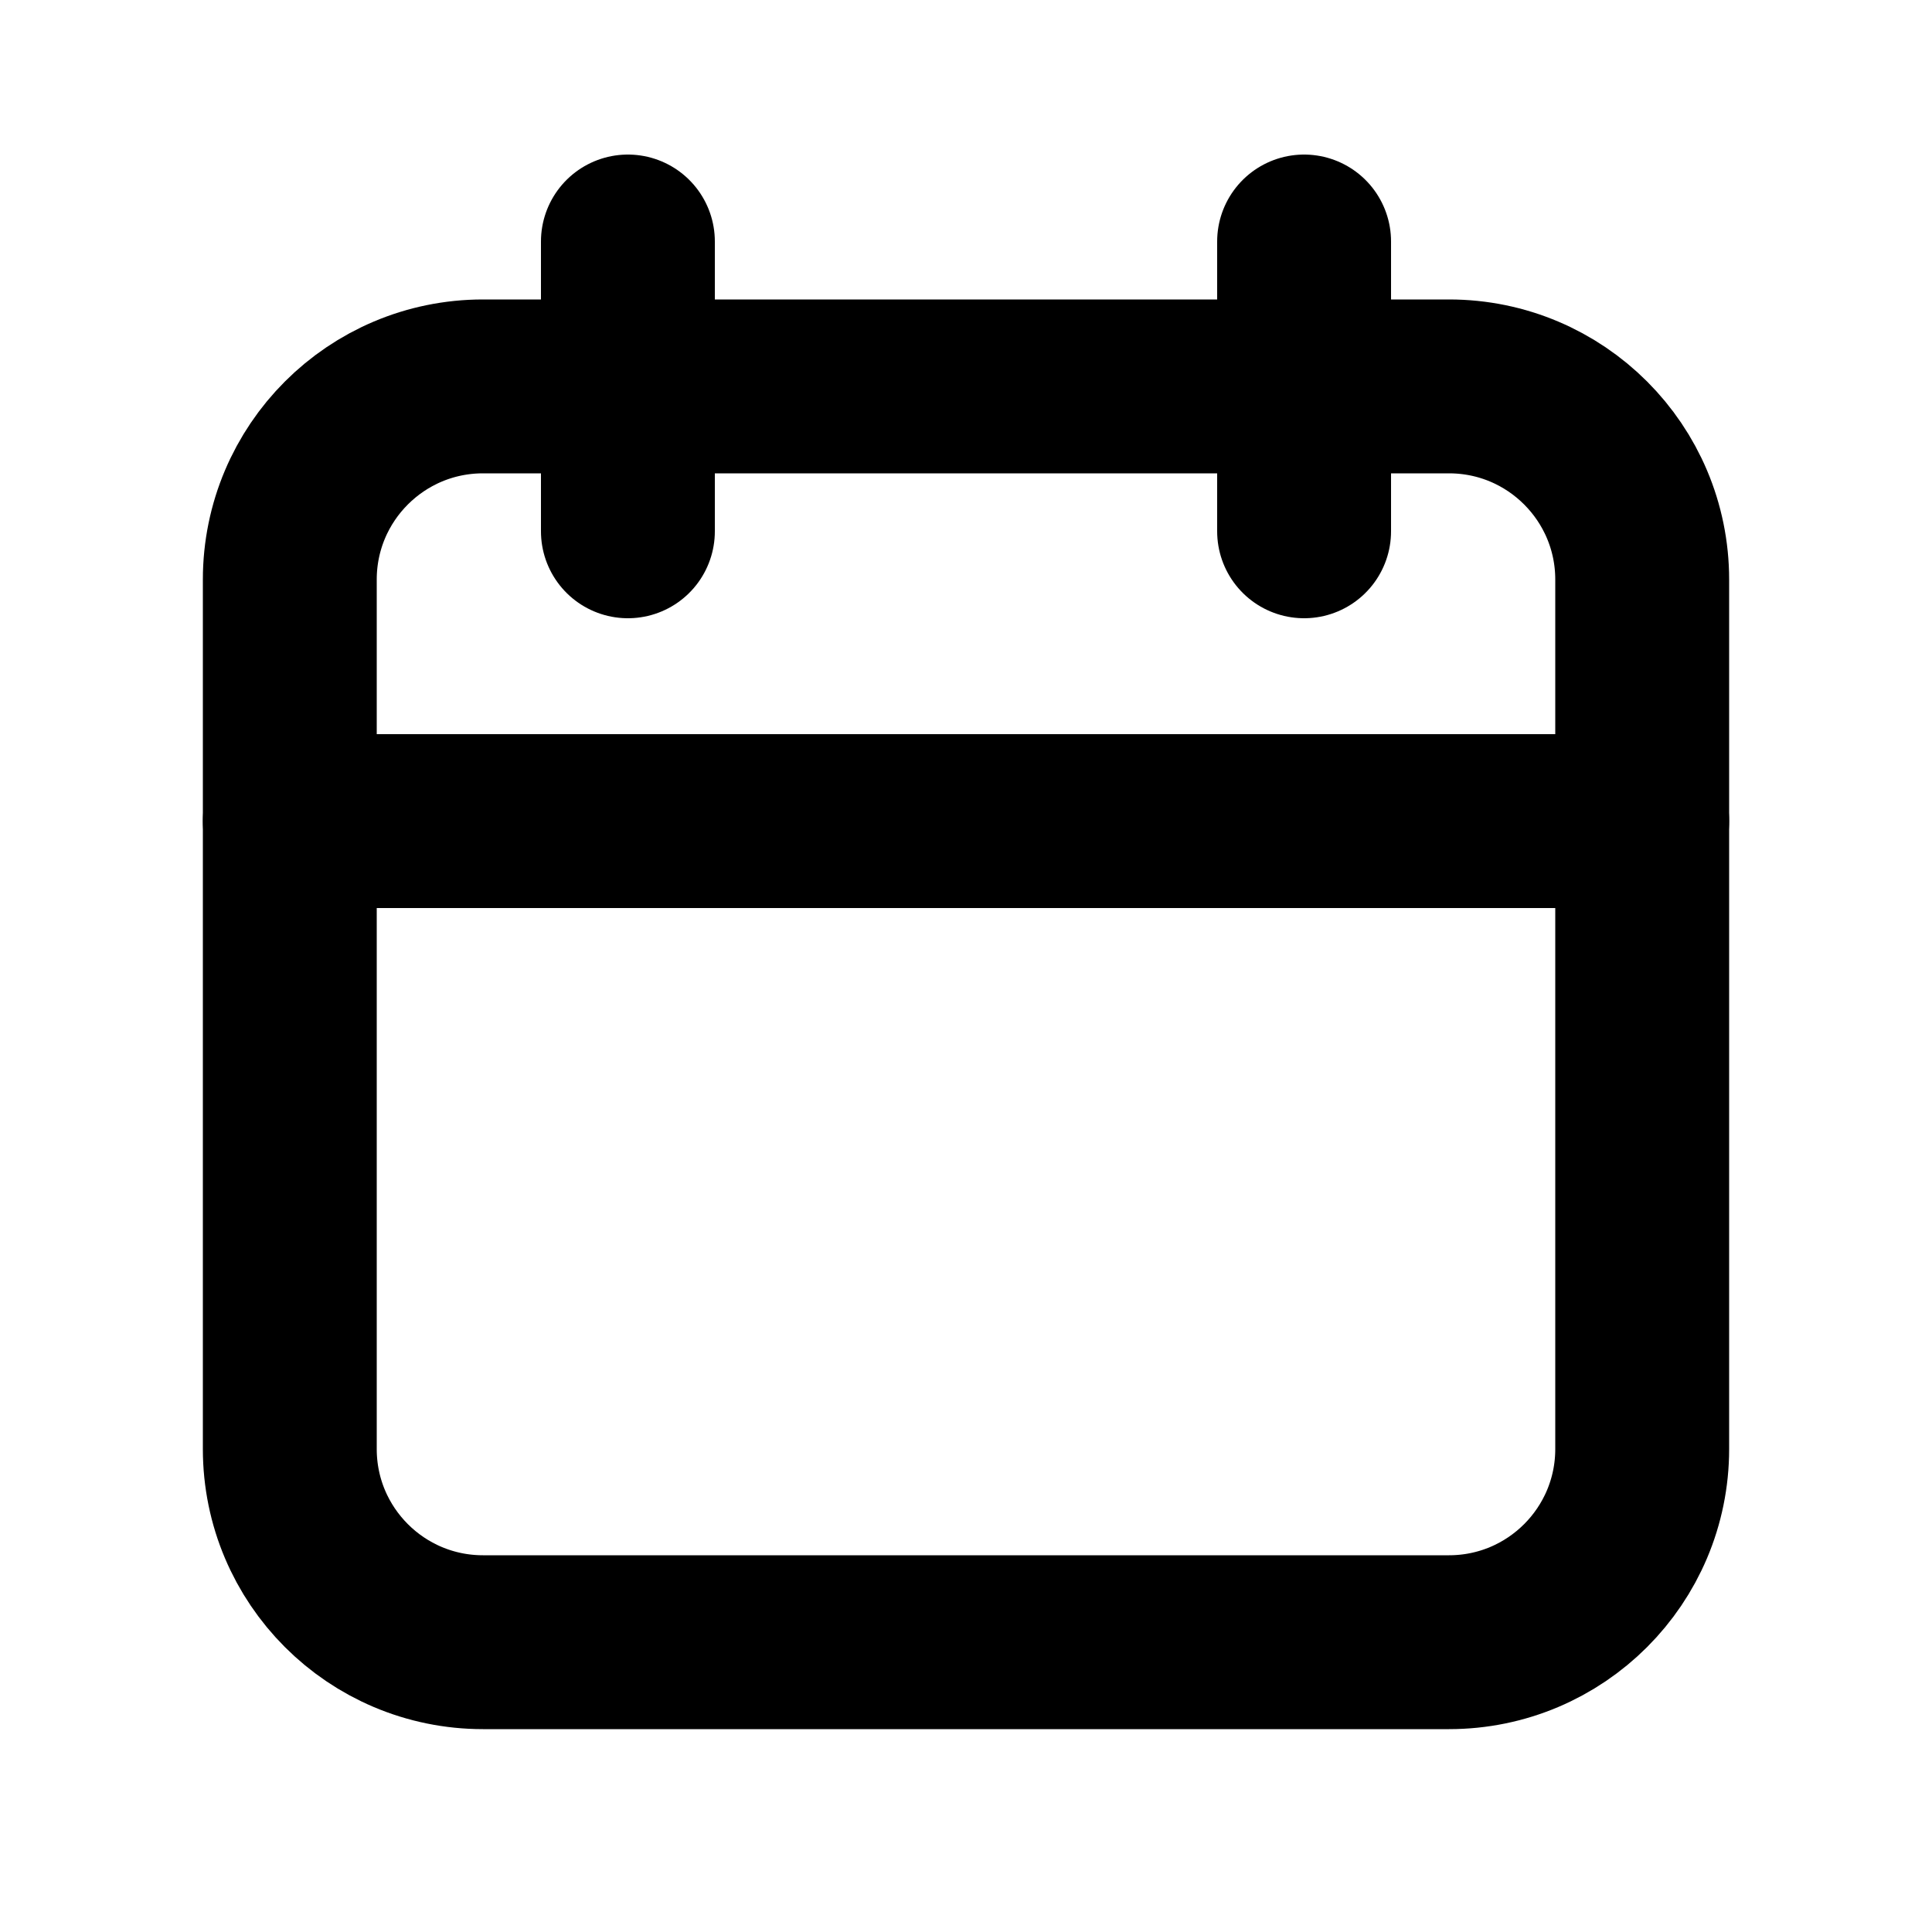
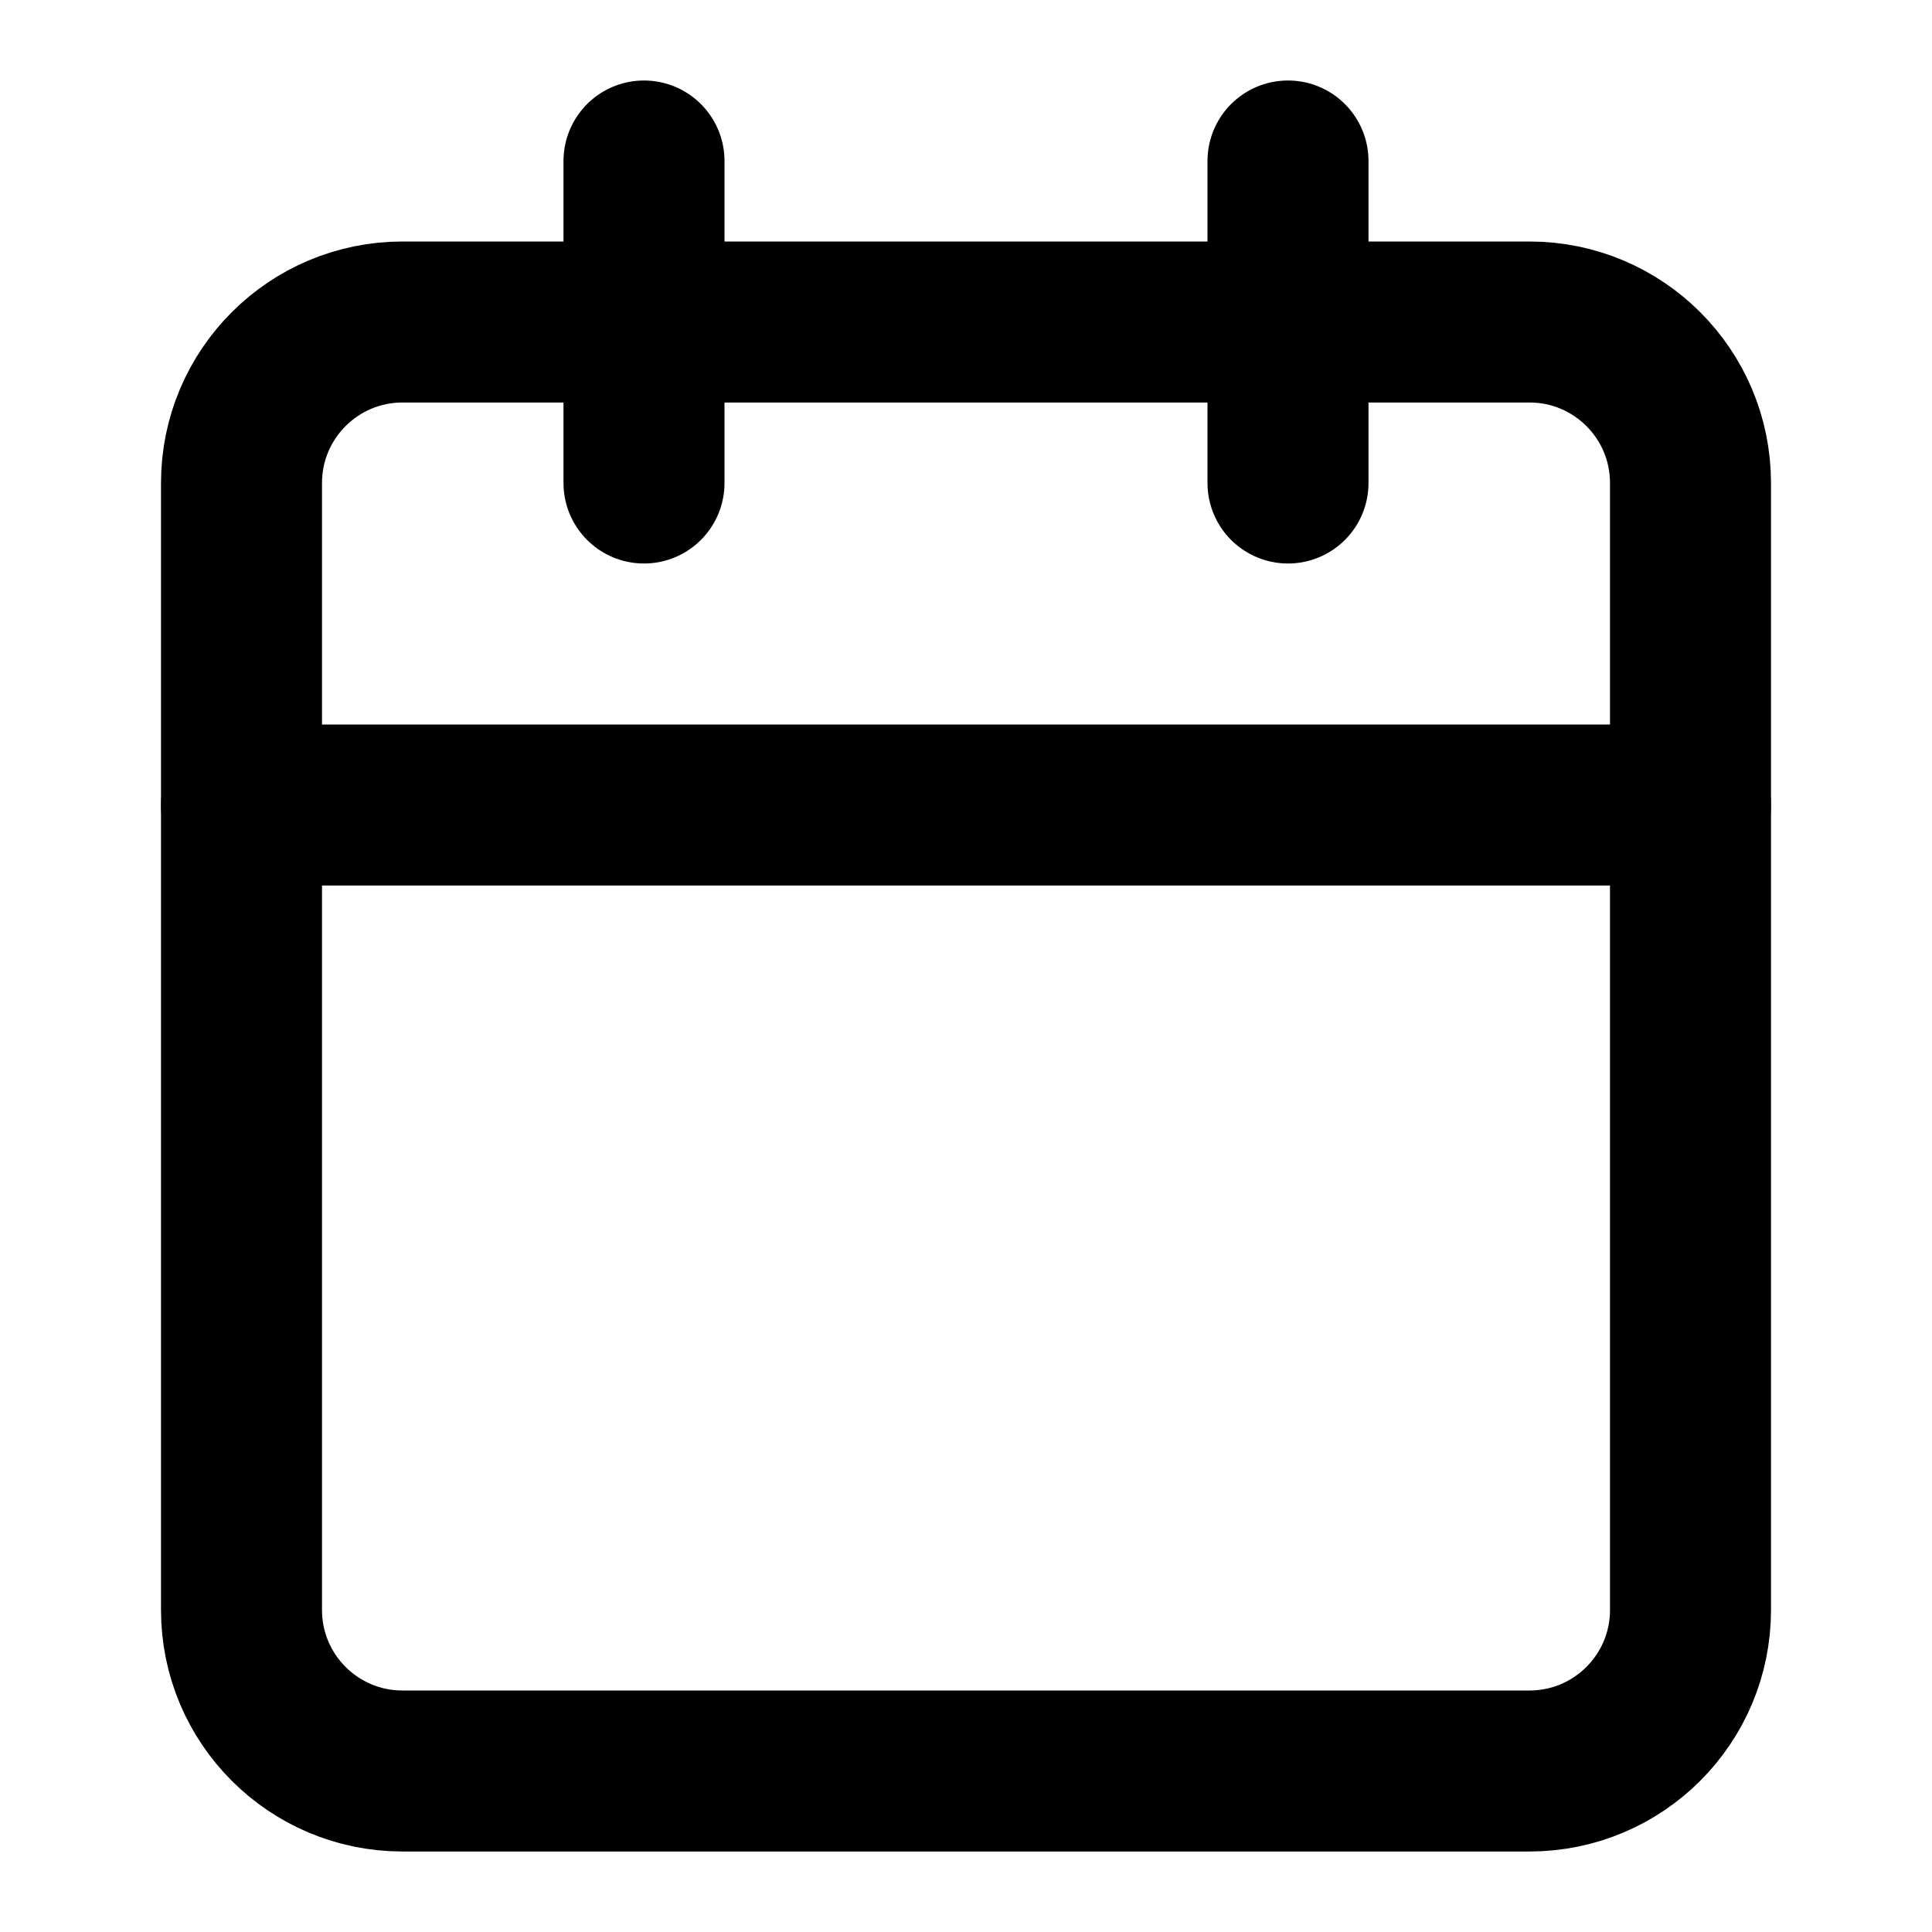
- <svg xmlns="http://www.w3.org/2000/svg" width="20" height="20" viewBox="0 0 20 20" fill="none">
-   <rect x="3" y="4" width="14" height="13" rx="2" stroke="black" stroke-width="1.8" />
-   <path d="M6.5 2.5V5.5" stroke="black" stroke-width="1.8" stroke-linecap="round" />
-   <path d="M13.5 2.5V5.5" stroke="black" stroke-width="1.8" stroke-linecap="round" />
-   <path d="M3 8.5H17" stroke="black" stroke-width="1.8" stroke-linecap="round" />
+ <svg xmlns="http://www.w3.org/2000/svg" class="lucide lucide-calendar" width="24" height="24" viewBox="0 0 24 24" fill="none" stroke="currentColor" stroke-width="2" stroke-linecap="round" stroke-linejoin="round">
+   <path d="M8 2v4" />
+   <path d="M16 2v4" />
+   <rect width="18" height="18" x="3" y="4" rx="2" />
+   <path d="M3 10h18" />
</svg>
